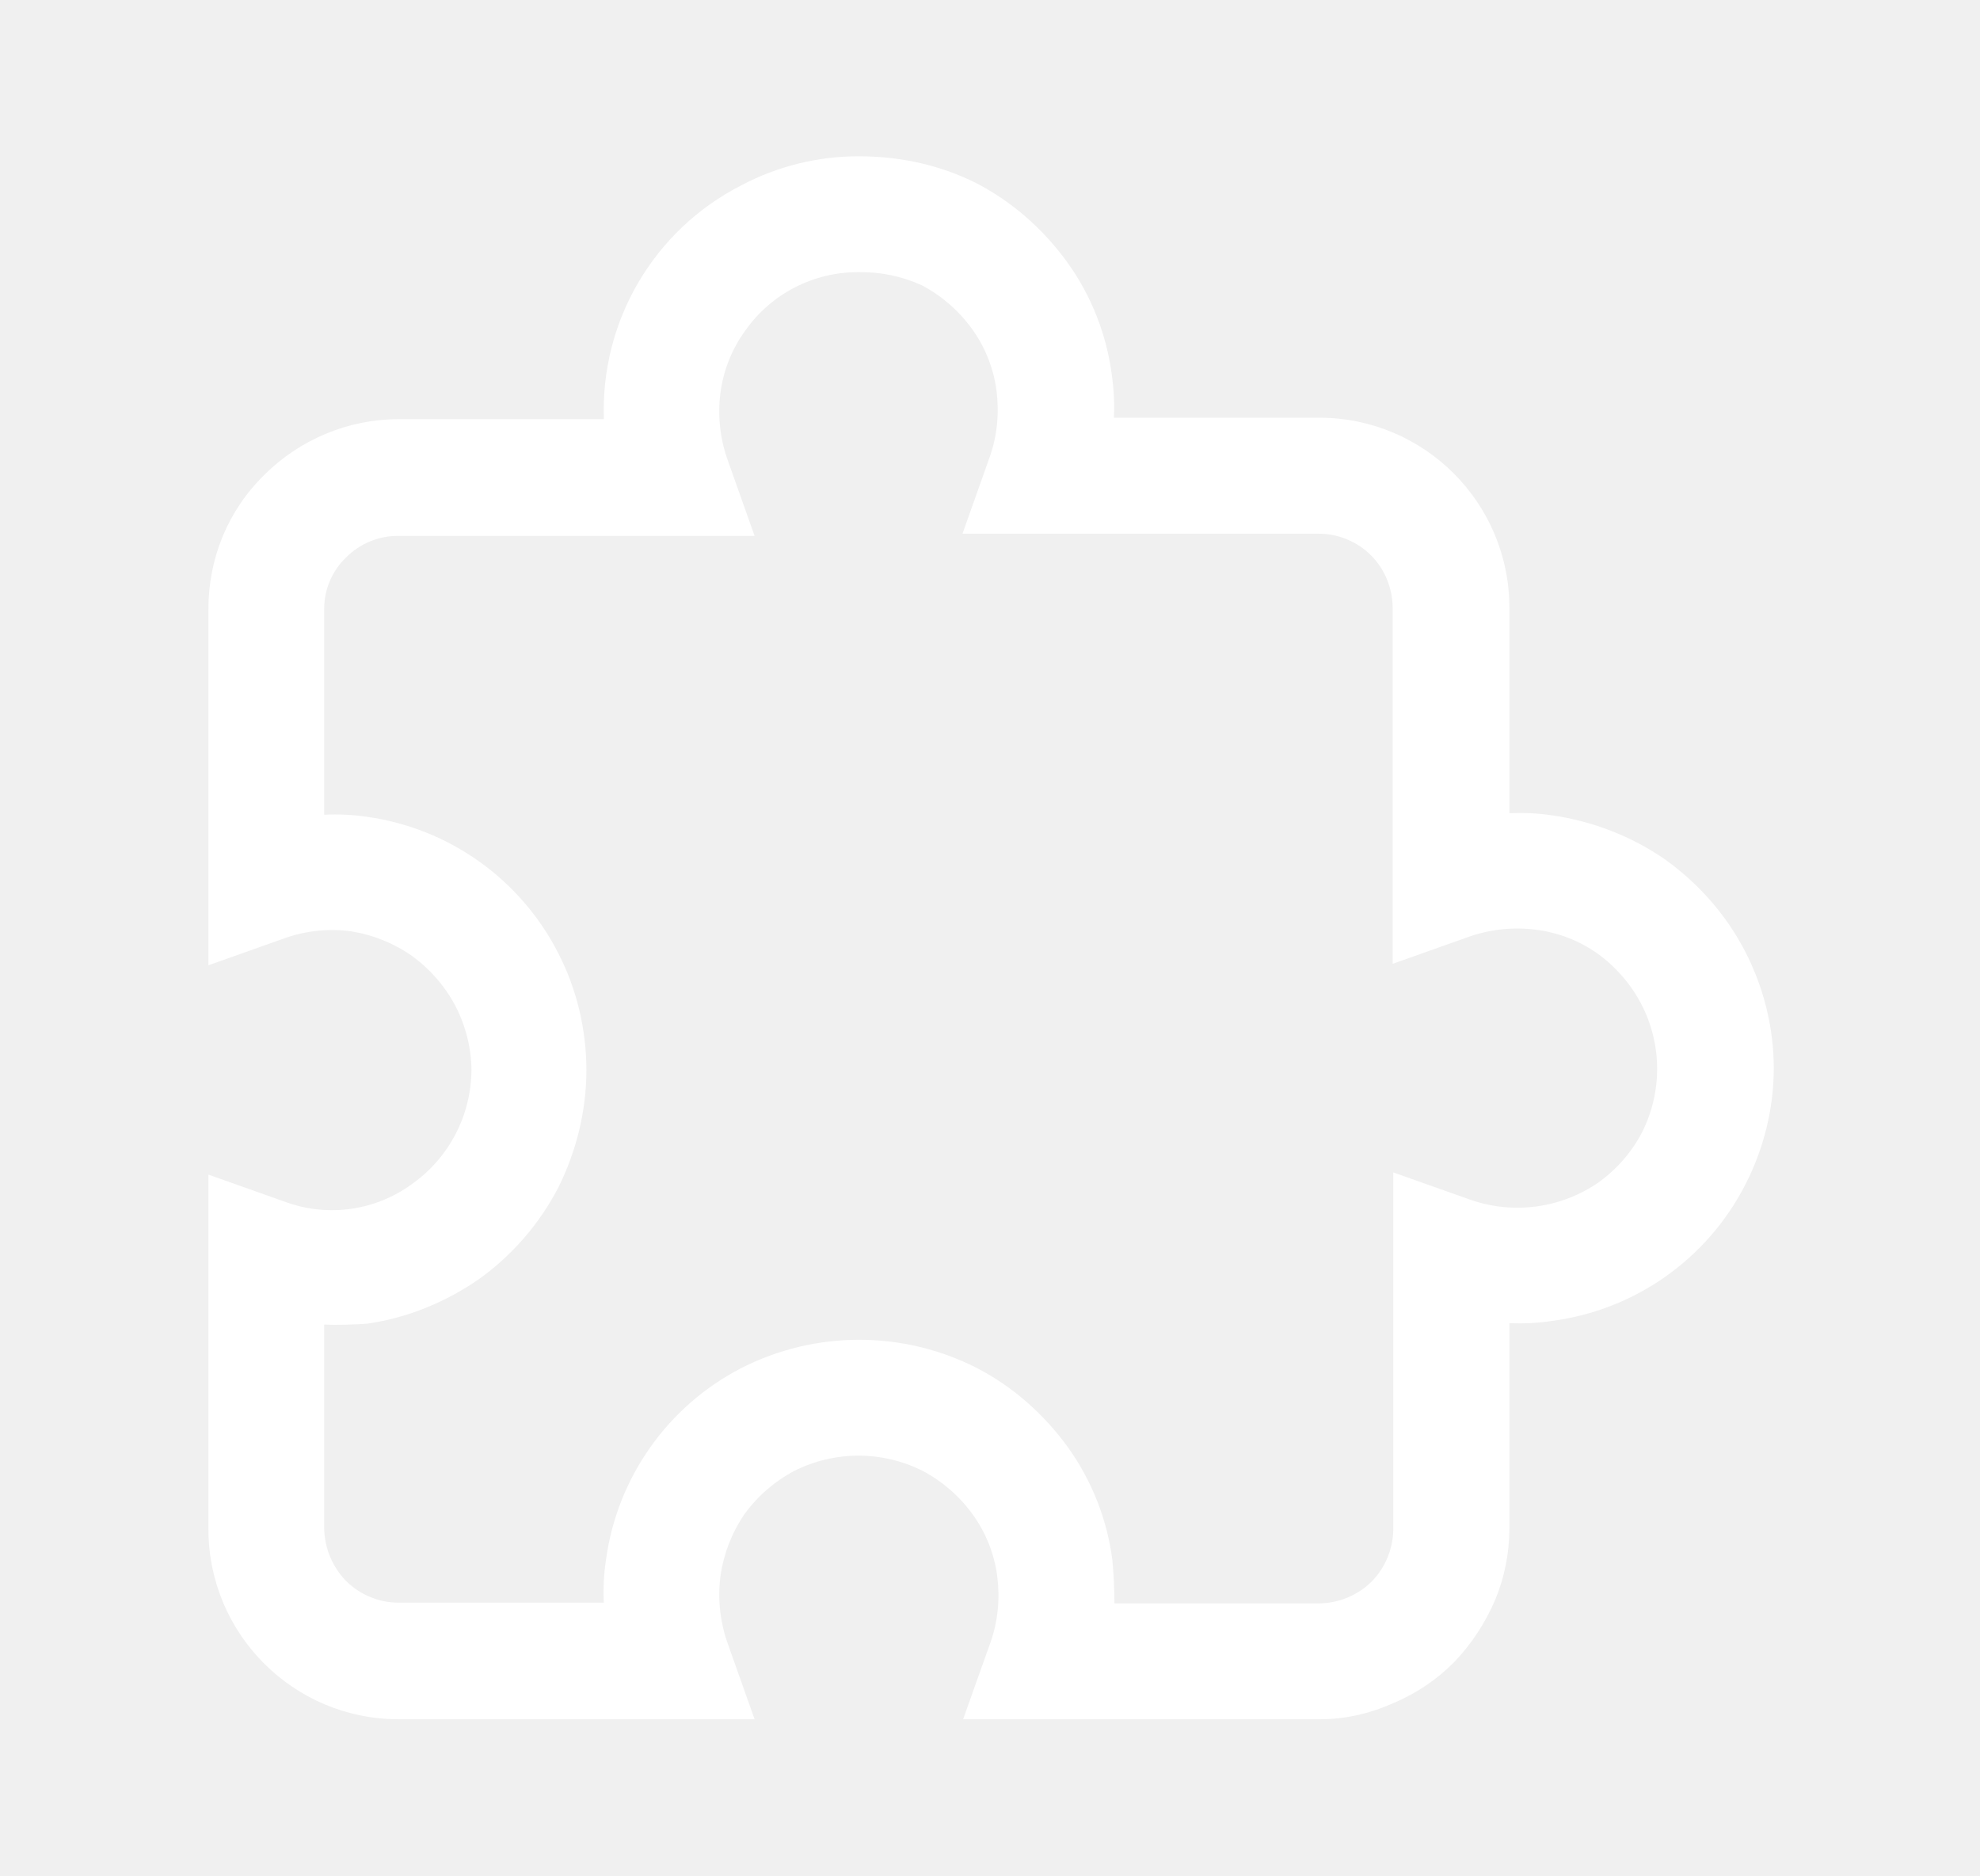
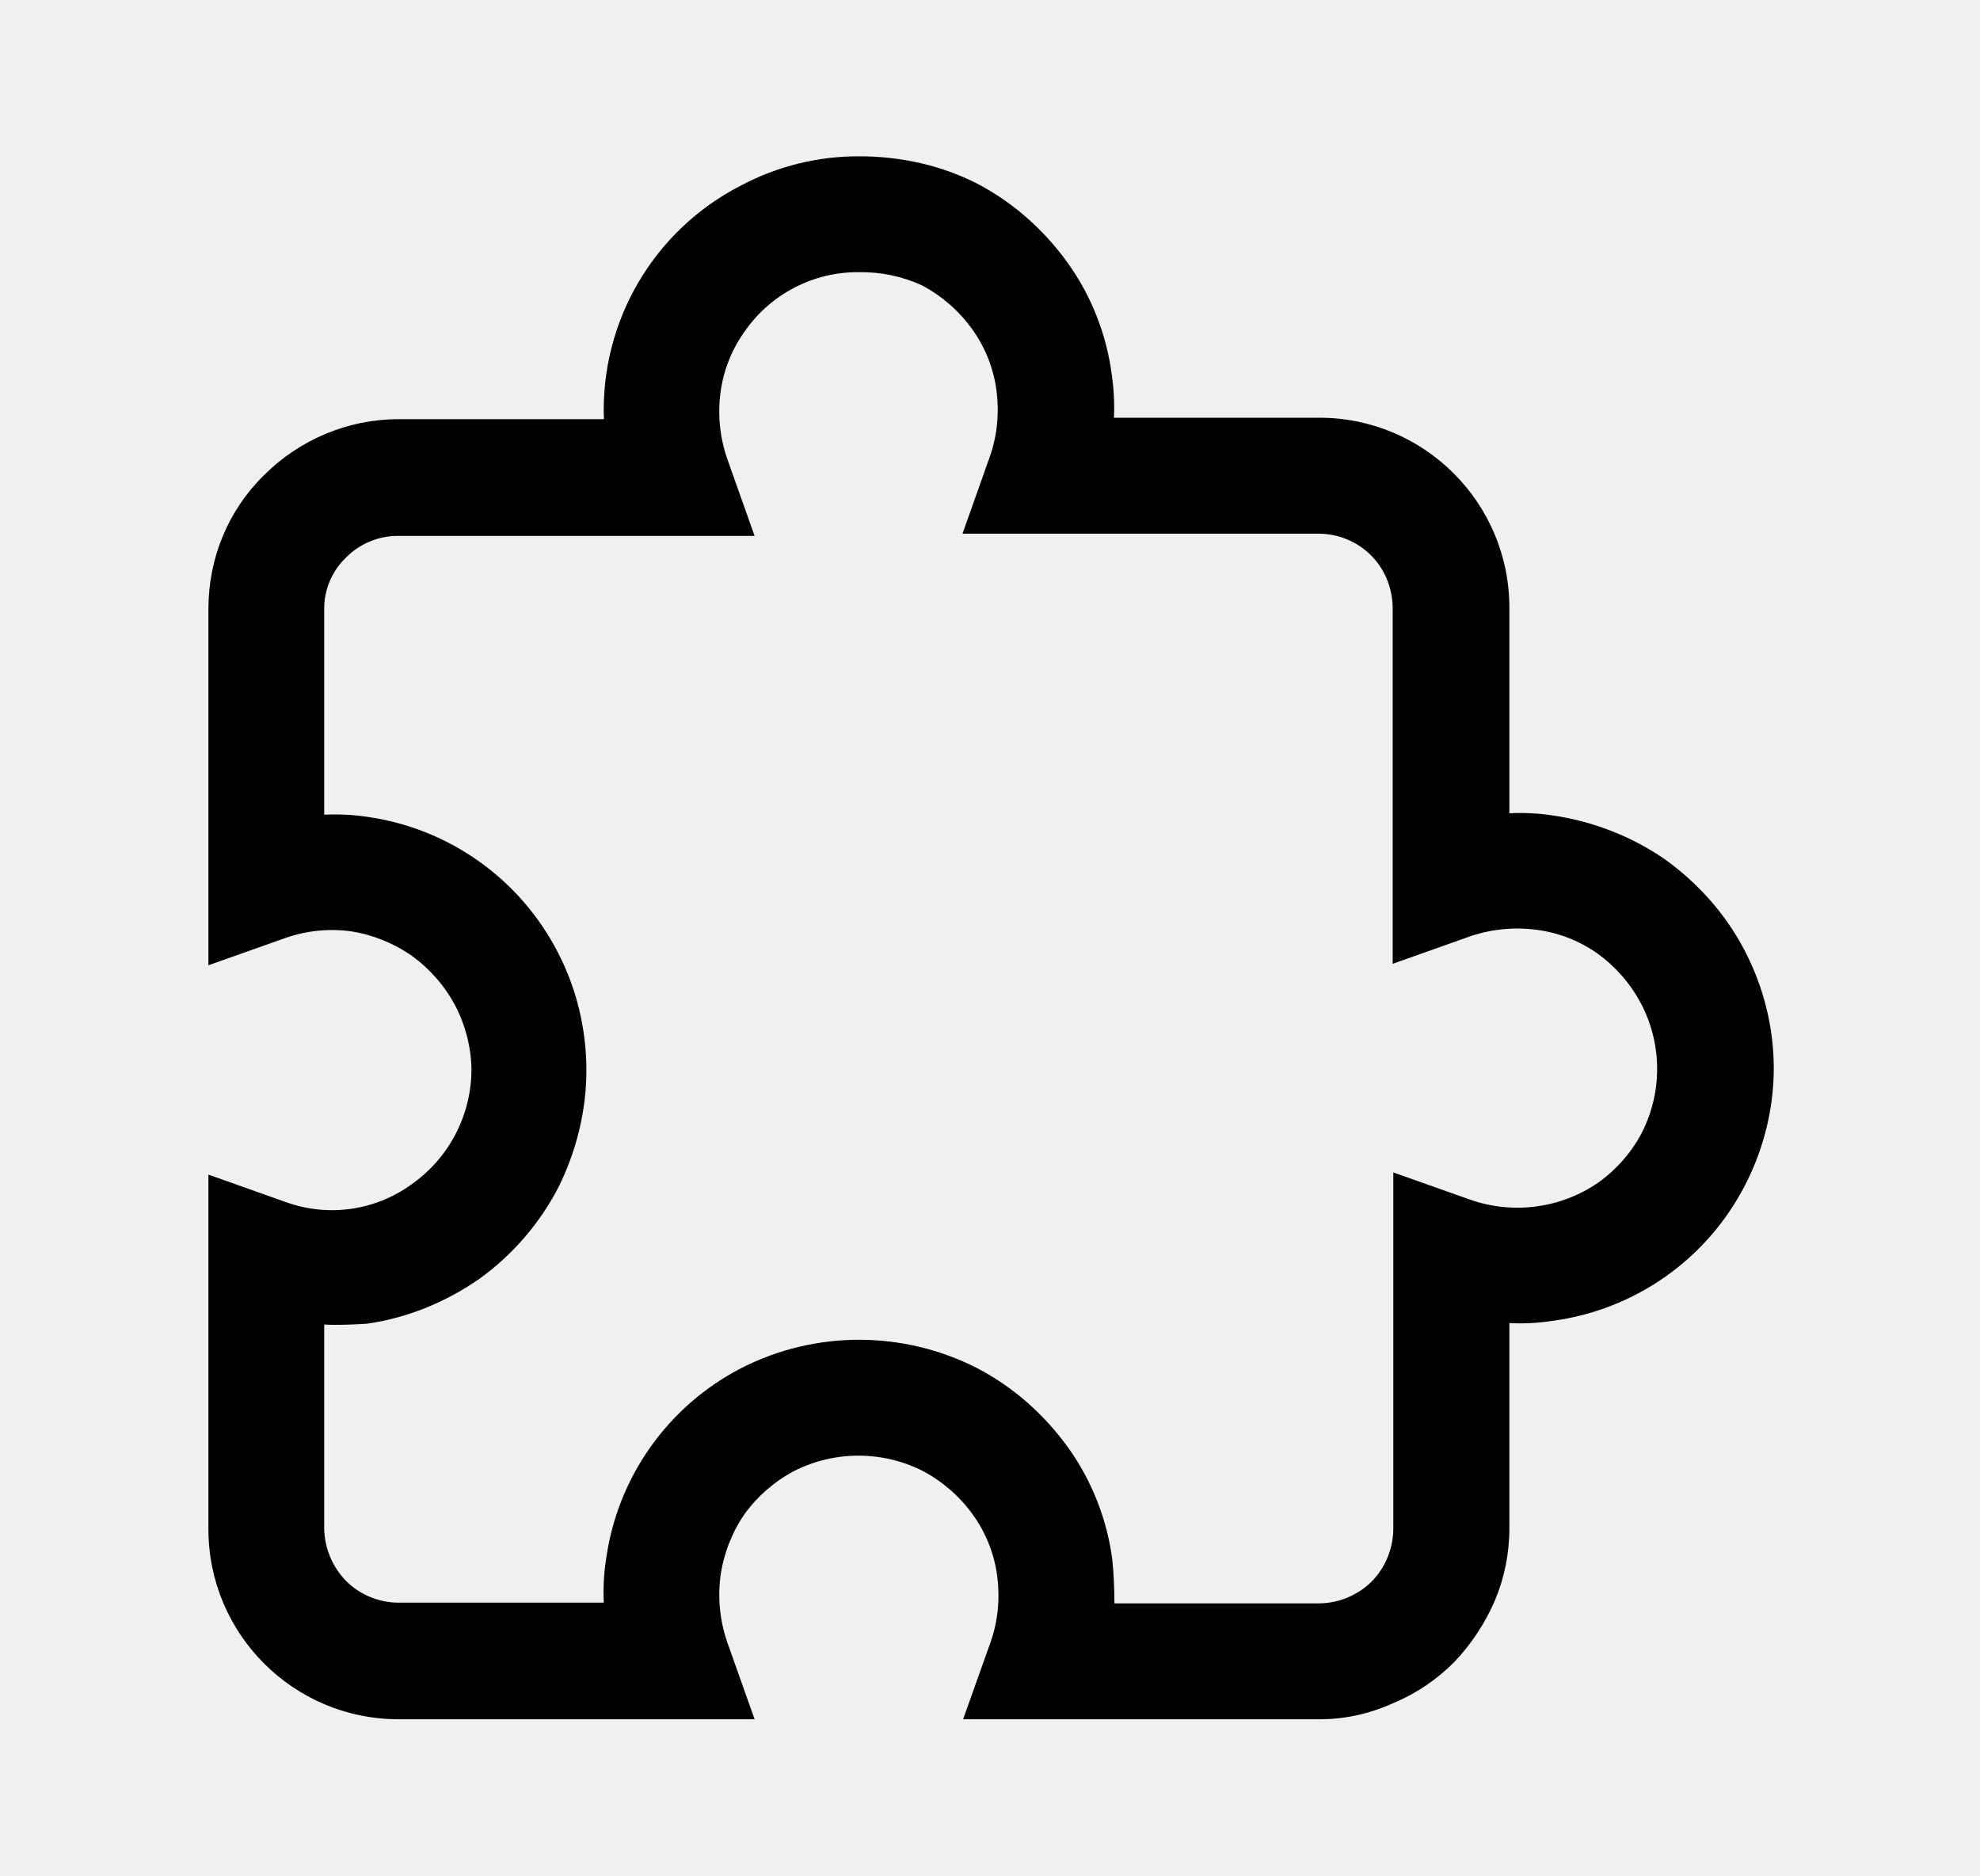
<svg xmlns="http://www.w3.org/2000/svg" viewBox="0 0 19 18">
-   <path fill="#fff" d="M12.662 16.5h-3.42l.265-.744c.07-.201.09-.417.062-.632a1.3 1.3 0 0 0-.236-.591 1.4 1.4 0 0 0-.48-.417 1.37 1.37 0 0 0-1.23 0 1.4 1.4 0 0 0-.48.417 1.4 1.4 0 0 0-.229.59 1.4 1.4 0 0 0 .063.633l.264.744H3.82A1.825 1.825 0 0 1 2 14.679v-3.406l.744.264a1.3 1.3 0 0 0 1.21-.174 1.35 1.35 0 0 0 .57-1.091c0-.208-.056-.43-.154-.618a1.4 1.4 0 0 0-.417-.48 1.4 1.4 0 0 0-.584-.236A1.36 1.36 0 0 0 2.744 9L2 9.264v-3.42c0-.486.188-.945.535-1.285.34-.34.806-.536 1.286-.536h1.974a2.42 2.42 0 0 1 1.32-2.245A2.4 2.4 0 0 1 8.243 1.5c.41 0 .792.09 1.126.258.347.18.646.444.876.764s.375.695.424 1.077q.03.211.02.41h1.974a1.824 1.824 0 0 1 1.821 1.822v1.974q.211-.01.41.02c.39.056.765.202 1.085.424.32.23.584.529.764.876.181.348.278.737.278 1.126 0 .39-.097.779-.277 1.126a2.44 2.44 0 0 1-1.85 1.3 2 2 0 0 1-.41.021v1.967c0 .243-.048.48-.139.695a2 2 0 0 1-.389.59 1.8 1.8 0 0 1-.59.397q-.346.154-.703.153Zm-1.967-1.112h1.967a.73.73 0 0 0 .5-.209.73.73 0 0 0 .208-.5v-3.427l.745.264a1.37 1.37 0 0 0 1.223-.167c.174-.125.32-.291.418-.48a1.35 1.35 0 0 0-.008-1.236 1.4 1.4 0 0 0-.416-.48 1.3 1.3 0 0 0-.591-.23 1.4 1.4 0 0 0-.633.063l-.744.264V5.83q-.001-.135-.055-.27a.7.7 0 0 0-.382-.383.7.7 0 0 0-.271-.055h-3.42l.264-.744c.07-.202.09-.417.062-.633a1.3 1.3 0 0 0-.236-.59 1.4 1.4 0 0 0-.48-.417 1.4 1.4 0 0 0-.604-.126 1.32 1.32 0 0 0-1.092.563 1.3 1.3 0 0 0-.236.591c-.028.209-.007.431.063.633l.264.744H3.82a.7.7 0 0 0-.5.208.68.68 0 0 0-.209.494v1.974q.211-.01.41.02a2.44 2.44 0 0 1 1.835 1.307c.18.348.271.737.271 1.126 0 .39-.097.779-.27 1.126a2.5 2.5 0 0 1-.758.876c-.32.222-.689.375-1.078.43-.132.008-.27.015-.41.008v1.96a.74.74 0 0 0 .209.5.7.7 0 0 0 .229.153.7.7 0 0 0 .271.056h1.974q-.01-.211.021-.41a2.44 2.44 0 0 1 1.3-1.842 2.49 2.49 0 0 1 2.259 0c.347.18.646.445.876.764.229.32.375.695.424 1.078q.02.208.02.417Z" />
+   <path fill="currentColor" d="M12.662 16.5h-3.42l.265-.744c.07-.201.09-.417.062-.632a1.3 1.3 0 0 0-.236-.591 1.4 1.4 0 0 0-.48-.417 1.37 1.37 0 0 0-1.23 0 1.4 1.4 0 0 0-.48.417 1.4 1.4 0 0 0-.229.59 1.4 1.4 0 0 0 .063.633l.264.744H3.82A1.825 1.825 0 0 1 2 14.679v-3.406l.744.264a1.3 1.3 0 0 0 1.21-.174 1.35 1.35 0 0 0 .57-1.091c0-.208-.056-.43-.154-.618a1.4 1.4 0 0 0-.417-.48 1.4 1.4 0 0 0-.584-.236A1.36 1.36 0 0 0 2.744 9L2 9.264v-3.42c0-.486.188-.945.535-1.285.34-.34.806-.536 1.286-.536h1.974a2.42 2.42 0 0 1 1.32-2.245A2.4 2.4 0 0 1 8.243 1.5c.41 0 .792.09 1.126.258.347.18.646.444.876.764s.375.695.424 1.077q.03.211.02.41h1.974a1.824 1.824 0 0 1 1.821 1.822v1.974q.211-.01.41.02c.39.056.765.202 1.085.424.32.23.584.529.764.876.181.348.278.737.278 1.126 0 .39-.097.779-.277 1.126a2.44 2.44 0 0 1-1.85 1.3 2 2 0 0 1-.41.021v1.967c0 .243-.048.48-.139.695a2 2 0 0 1-.389.59 1.8 1.8 0 0 1-.59.397q-.346.154-.703.153Zm-1.967-1.112h1.967a.73.73 0 0 0 .5-.209.73.73 0 0 0 .208-.5v-3.427l.745.264a1.37 1.37 0 0 0 1.223-.167c.174-.125.32-.291.418-.48a1.35 1.35 0 0 0-.008-1.236 1.4 1.4 0 0 0-.416-.48 1.3 1.3 0 0 0-.591-.23 1.4 1.4 0 0 0-.633.063l-.744.264V5.83q-.001-.135-.055-.27a.7.7 0 0 0-.382-.383.7.7 0 0 0-.271-.055h-3.42l.264-.744c.07-.202.09-.417.062-.633a1.3 1.3 0 0 0-.236-.59 1.4 1.4 0 0 0-.48-.417 1.4 1.4 0 0 0-.604-.126 1.32 1.32 0 0 0-1.092.563 1.3 1.3 0 0 0-.236.591c-.028.209-.007.431.063.633l.264.744H3.82a.7.7 0 0 0-.5.208.68.68 0 0 0-.209.494v1.974q.211-.01.41.02a2.44 2.44 0 0 1 1.835 1.307c.18.348.271.737.271 1.126 0 .39-.097.779-.27 1.126a2.5 2.5 0 0 1-.758.876c-.32.222-.689.375-1.078.43-.132.008-.27.015-.41.008v1.96a.74.74 0 0 0 .209.5.7.7 0 0 0 .229.153.7.7 0 0 0 .271.056h1.974q-.01-.211.021-.41a2.44 2.44 0 0 1 1.3-1.842 2.49 2.49 0 0 1 2.259 0c.347.18.646.445.876.764.229.32.375.695.424 1.078q.02.208.02.417Z" />
</svg>
